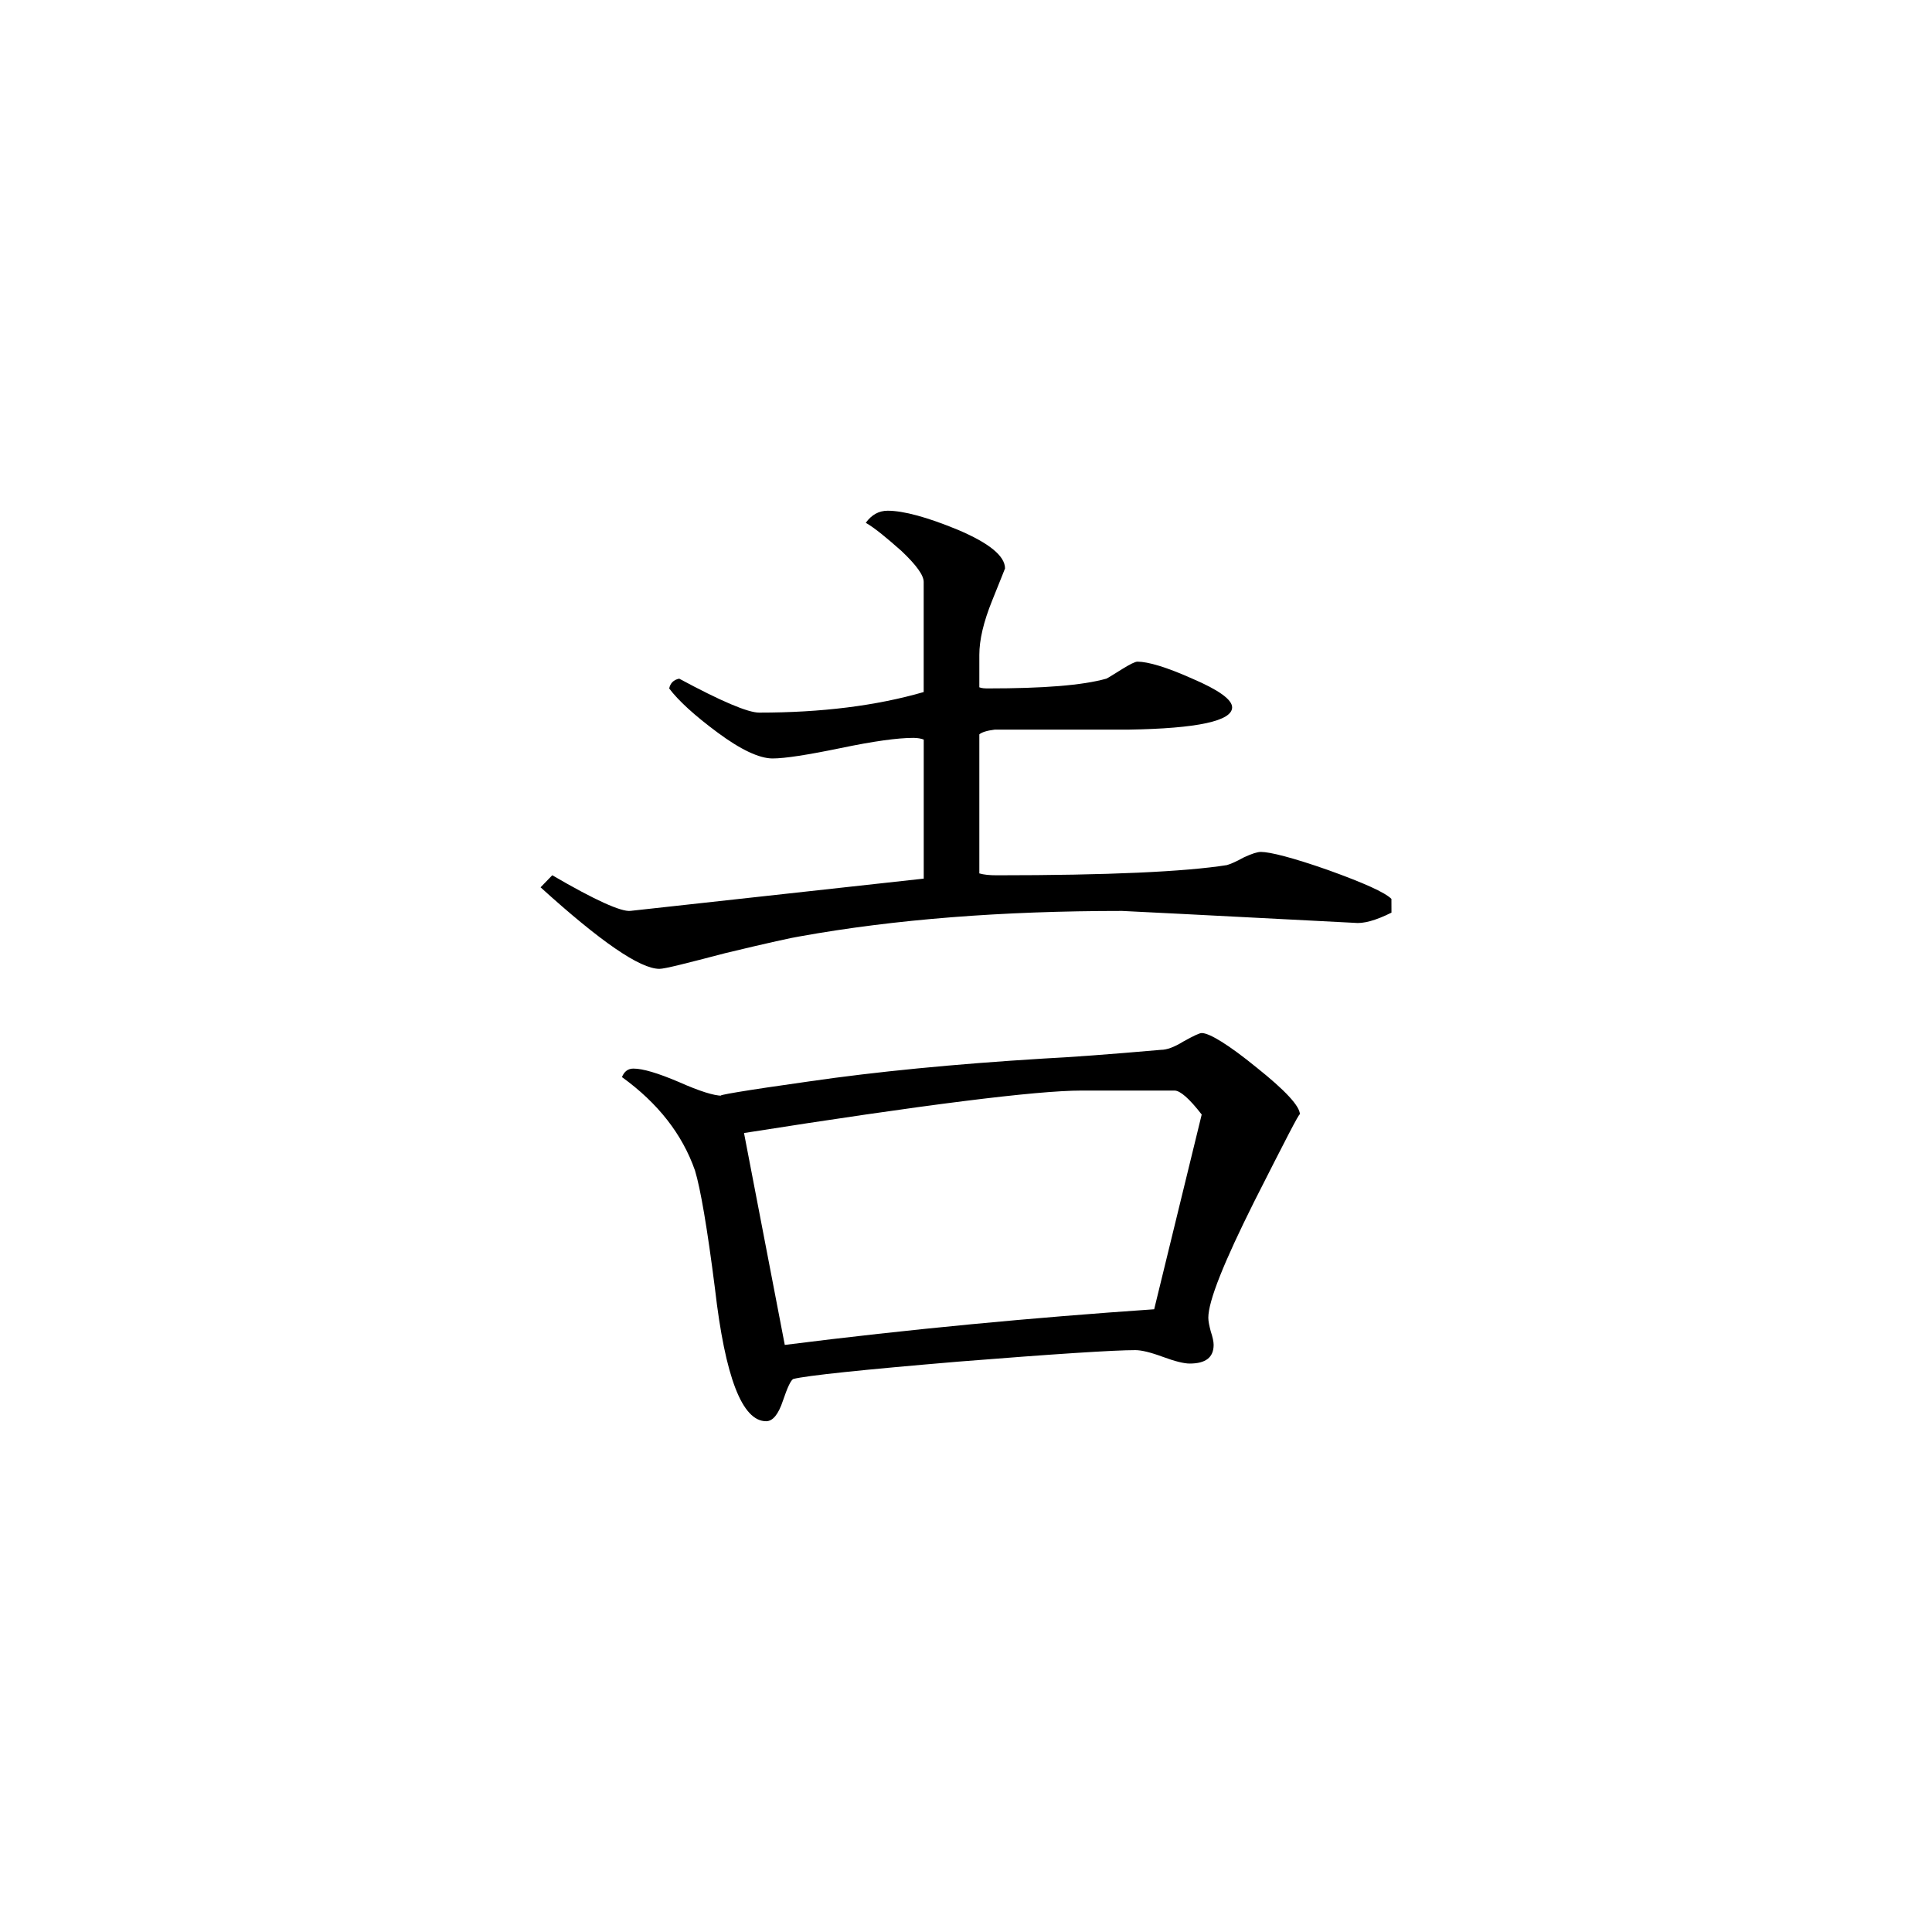
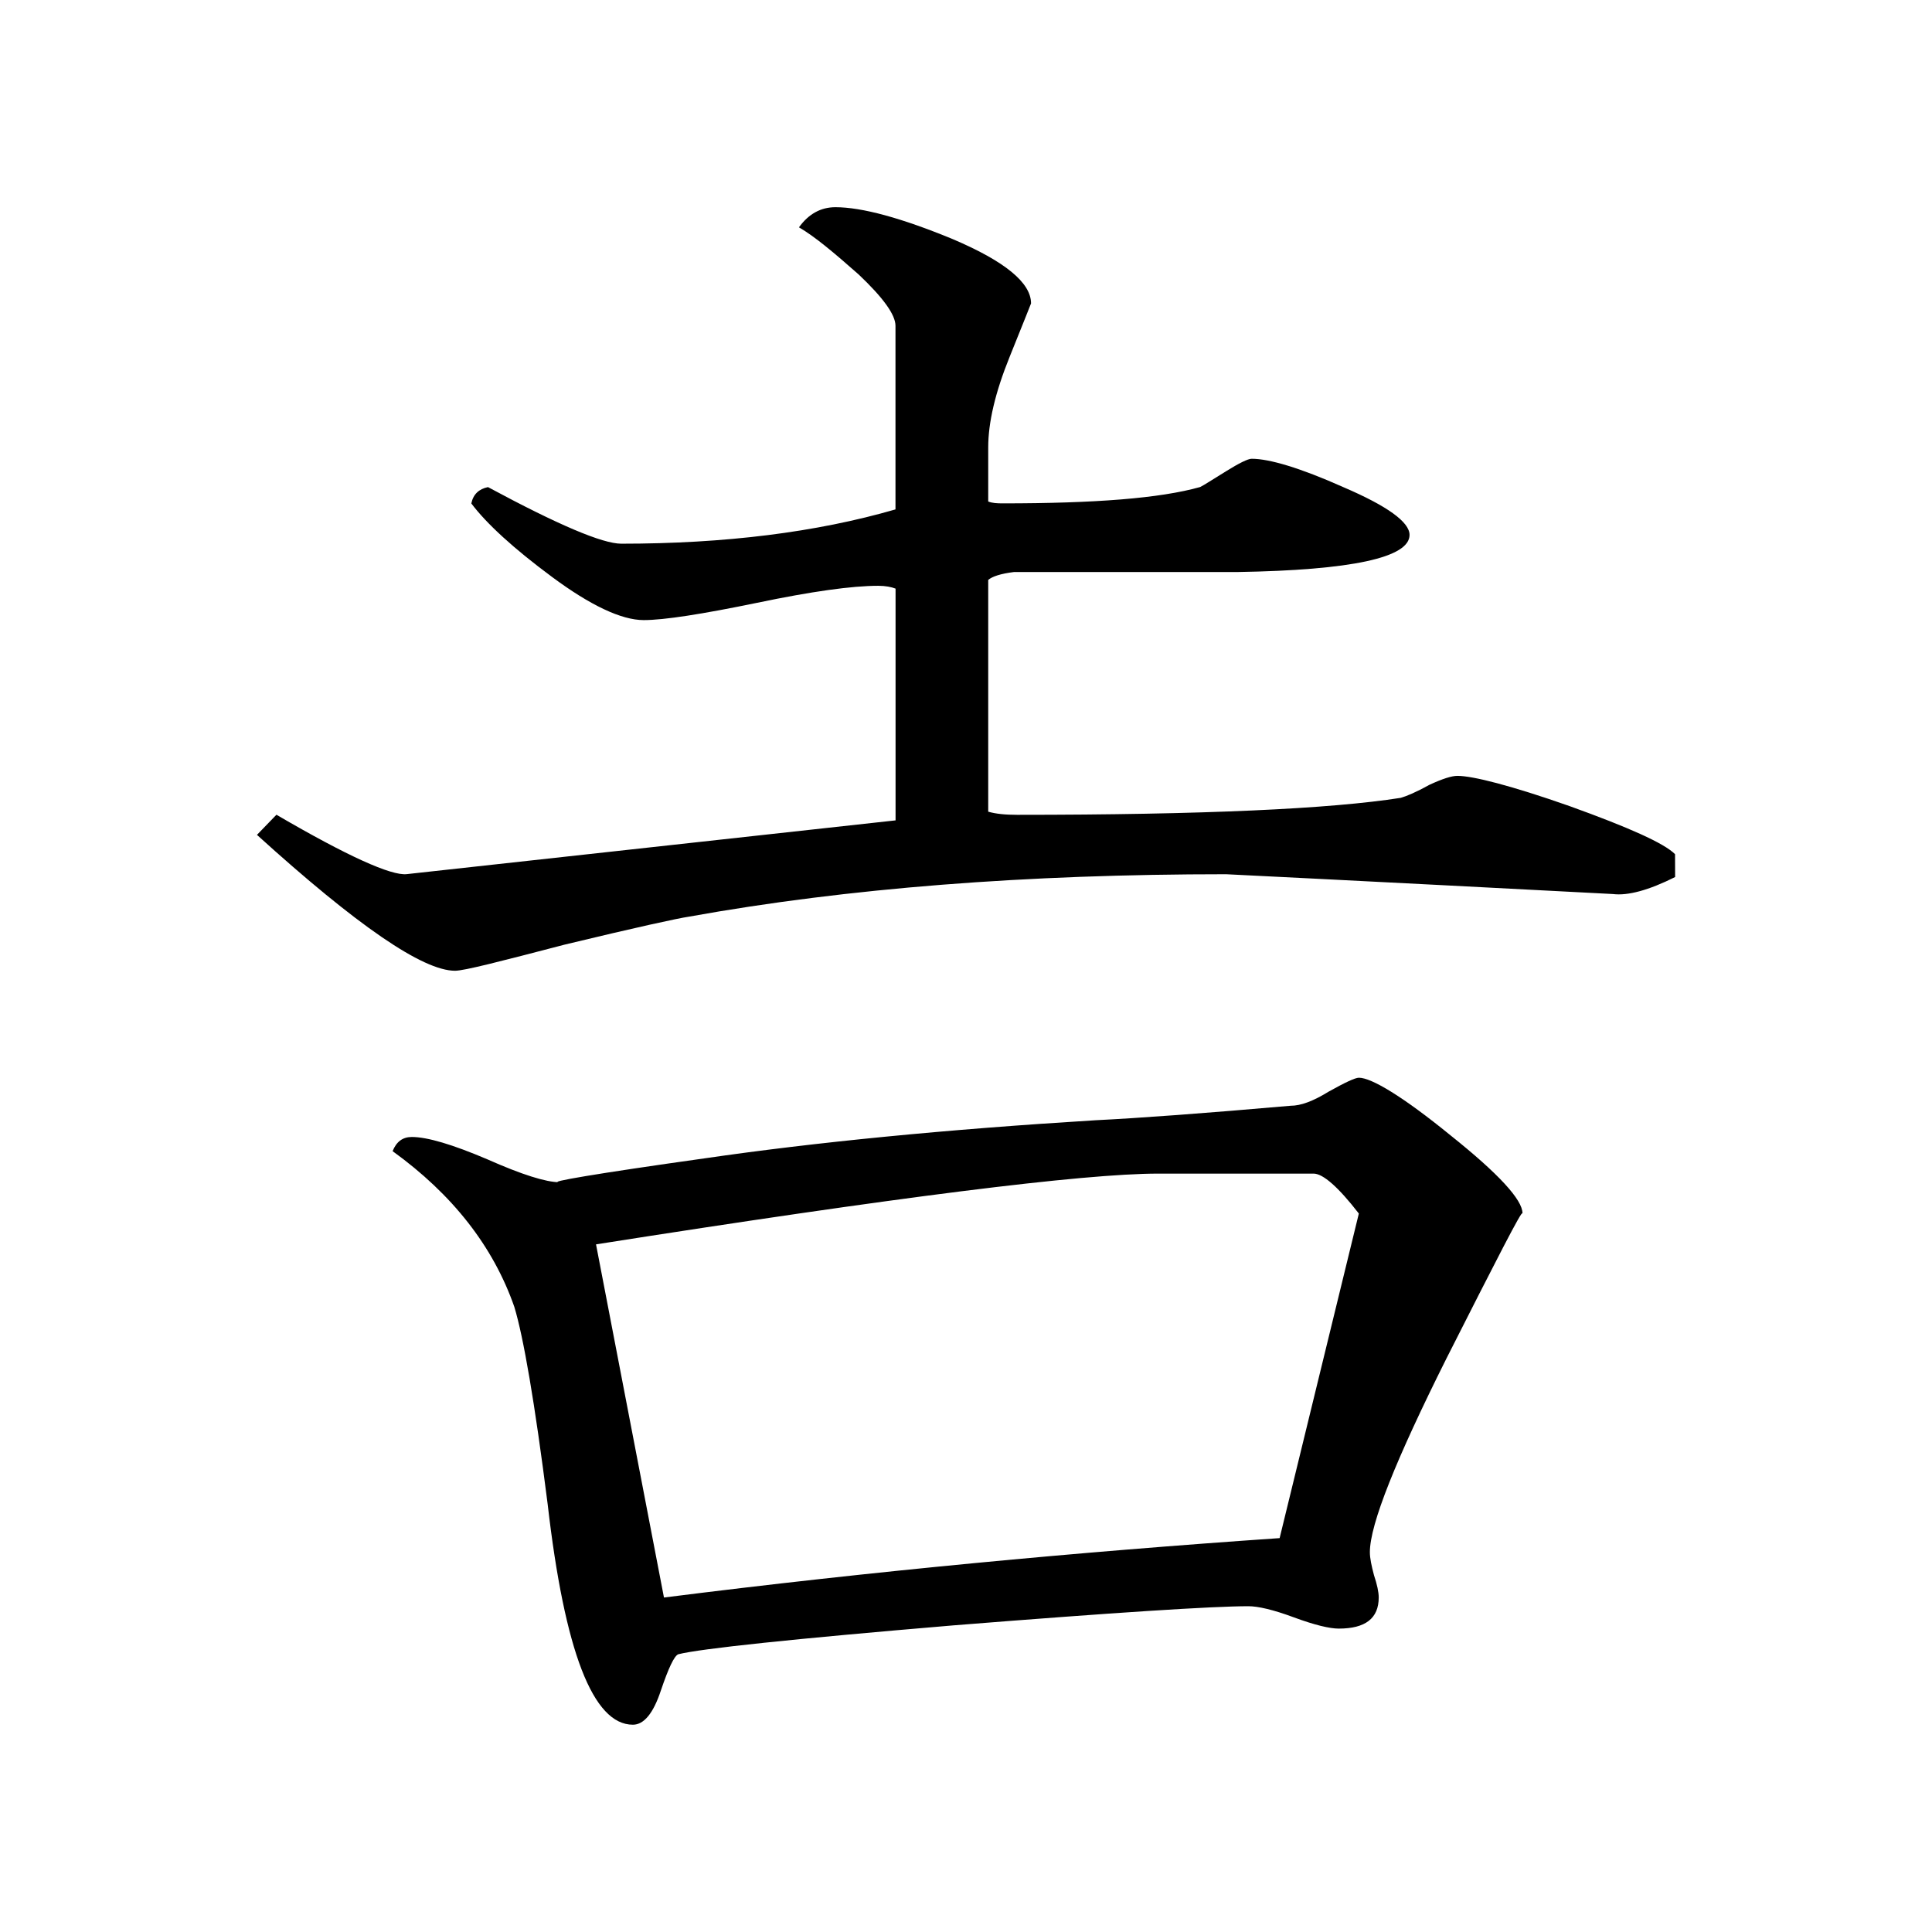
- <svg xmlns="http://www.w3.org/2000/svg" viewBox="0 0 40 40">
+ <svg xmlns="http://www.w3.org/2000/svg" viewBox="8 8 24 24">
  <path d="m28.809 18.895c-.328.164-.586.234-.773.211-3.203-.168-4.805-.246-4.805-.246-2.48 0-4.703.172-6.672.527-.137.02-.656.133-1.547.348-.793.207-1.246.324-1.359.324-.402 0-1.219-.562-2.461-1.688l.242-.25c.891.52 1.426.758 1.617.738l6.074-.668v-2.879c-.051-.02-.125-.035-.215-.035-.328 0-.828.07-1.504.211-.684.141-1.156.215-1.41.215-.277 0-.664-.184-1.137-.535-.48-.355-.816-.664-1.004-.914.023-.113.094-.18.207-.203.871.469 1.422.703 1.656.703 1.285 0 2.422-.141 3.406-.426v-2.281c0-.137-.152-.348-.457-.637-.309-.273-.547-.473-.742-.586.121-.168.273-.25.453-.25.328 0 .82.133 1.461.398.641.273.969.539.969.797 0 0-.086.219-.266.664-.18.445-.266.816-.266 1.125v.672c.051.02.109.023.18.023 1.141 0 1.953-.062 2.453-.203.047-.023.156-.094.32-.195.164-.102.273-.156.32-.156.219 0 .602.113 1.137.352.547.234.824.434.824.594 0 .281-.715.438-2.141.461-.934 0-1.859 0-2.773 0-.164.02-.27.055-.32.098v2.879c.094.027.211.039.359.039 2.312 0 3.898-.074 4.766-.211.07-.02.191-.07.352-.16.168-.078.281-.113.352-.113.188 0 .656.117 1.391.375.738.266 1.176.461 1.312.598zm-1.898 4.18c0-.055-.312.555-.945 1.805-.625 1.25-.949 2.055-.949 2.402 0 .074.02.168.051.285.039.117.059.211.059.277 0 .262-.168.387-.496.387-.113 0-.297-.043-.562-.141-.254-.094-.441-.137-.562-.137-.441 0-1.66.078-3.664.238-1.996.168-3.141.289-3.418.359-.051.023-.121.172-.215.449-.094.285-.211.426-.348.426-.496 0-.848-.91-1.059-2.742-.16-1.262-.301-2.078-.414-2.449-.262-.75-.766-1.395-1.512-1.934.047-.117.125-.176.238-.176.195 0 .508.094.938.277.43.191.73.285.898.285-.168 0 .438-.105 1.805-.297 1.367-.199 2.992-.359 4.855-.473.543-.027 1.348-.086 2.422-.18.125 0 .277-.055.473-.176.203-.113.328-.172.375-.172.156 0 .547.234 1.137.715.598.477.895.801.895.969zm-2.031 0c-.254-.328-.445-.496-.562-.496h-1.93c-.934 0-3.262.293-6.984.879l.844 4.387c2.594-.328 5.145-.566 7.648-.738zm0 0" />
</svg>
